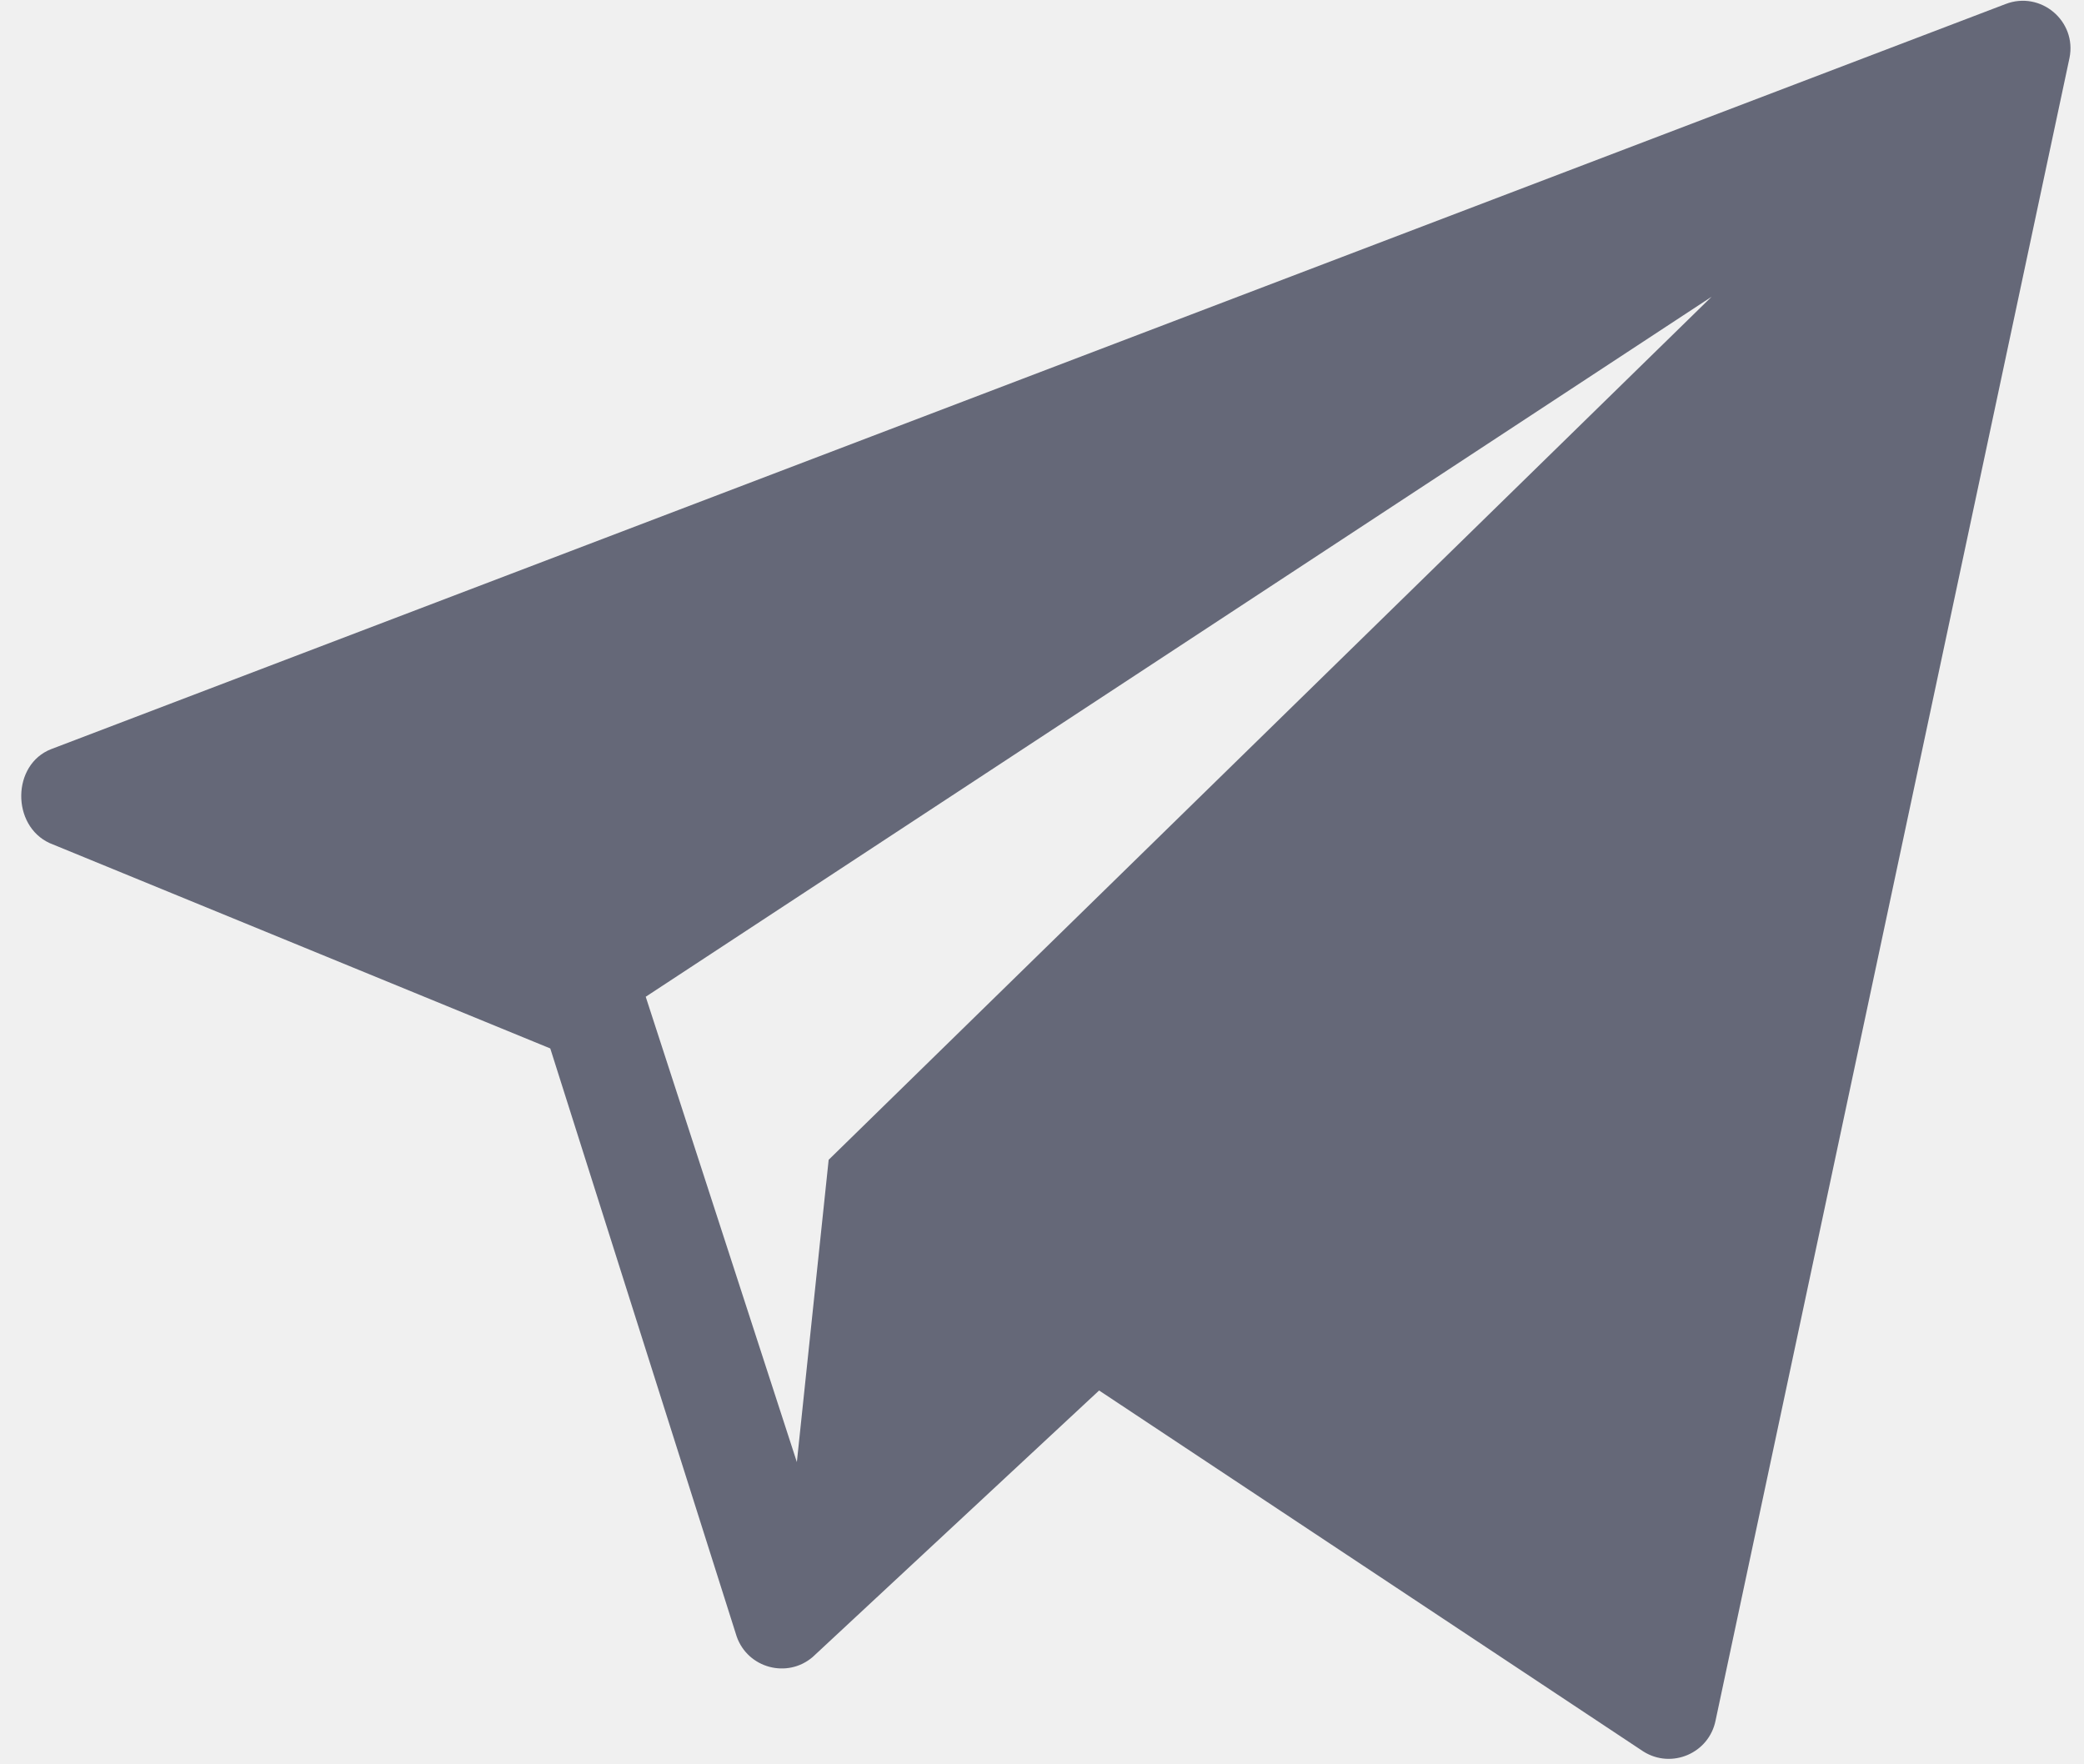
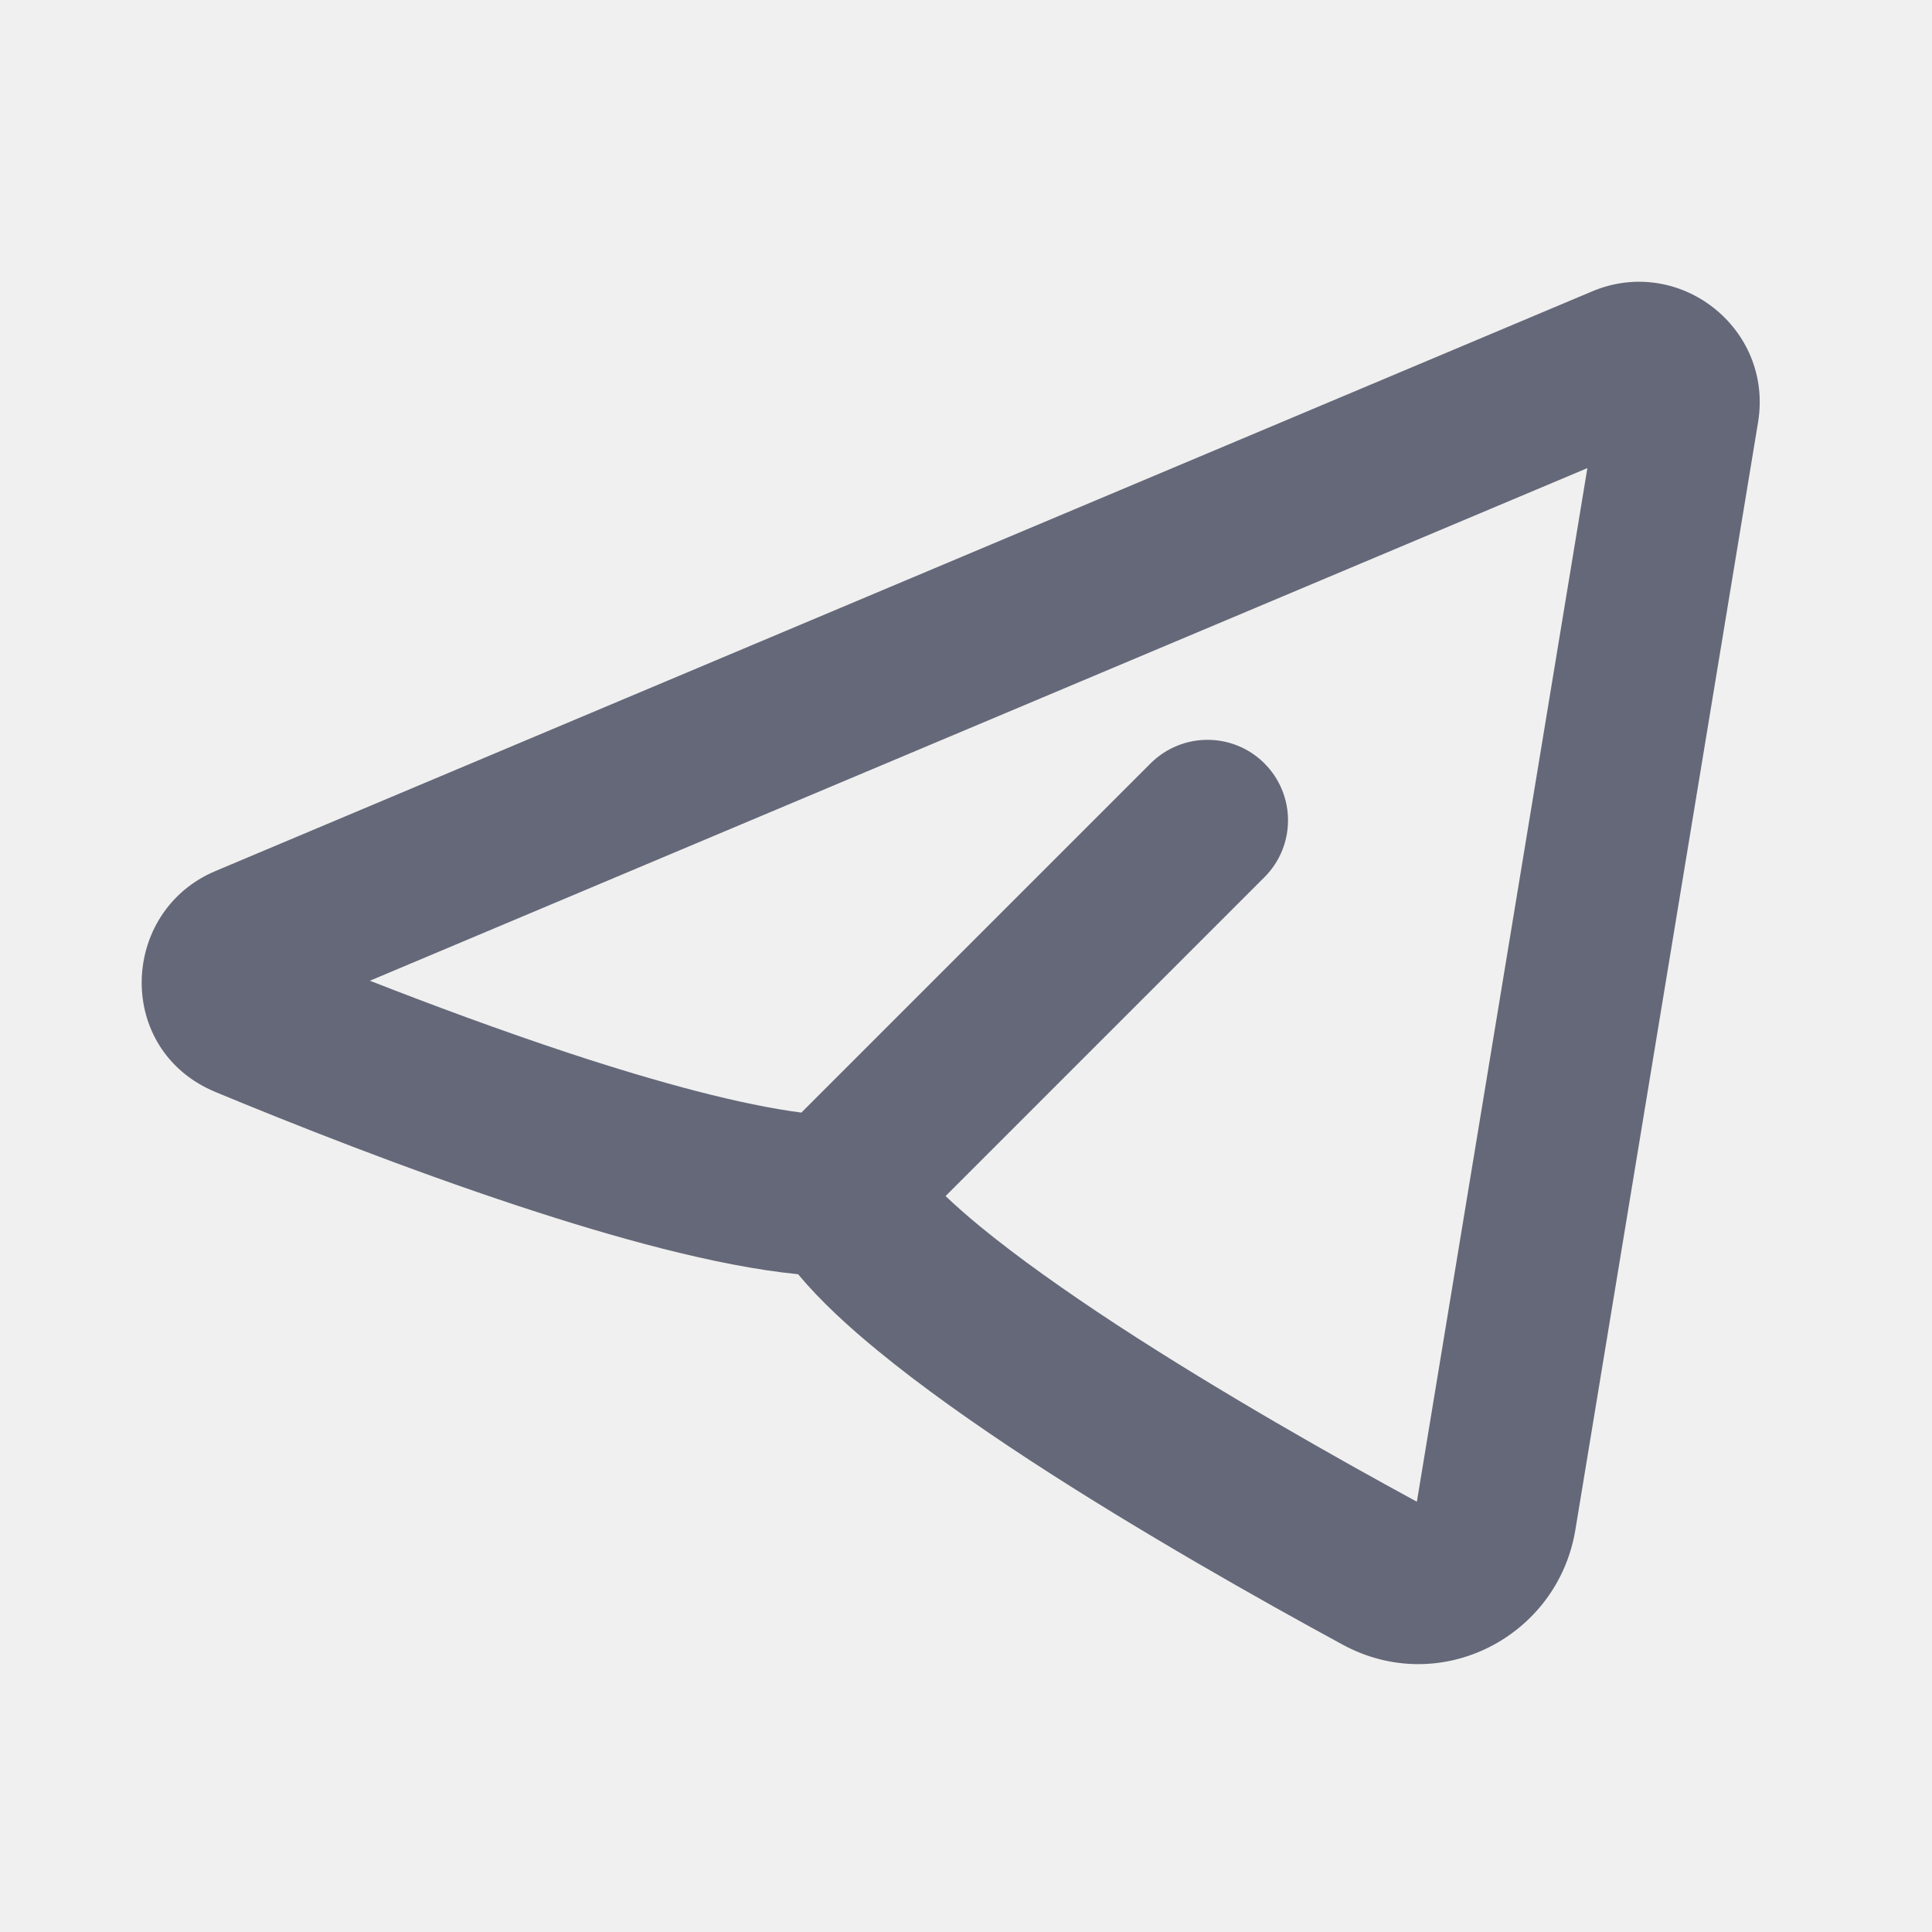
- <svg xmlns="http://www.w3.org/2000/svg" width="65" height="55" viewBox="0 0 65 55" fill="none">
-   <g clip-path="url(#clip0_105_4)">
-     <path d="M62.551 0.127L1.596 23.364C0.368 23.841 0.351 25.748 1.549 26.295L17.163 32.699L22.977 51.039C23.323 52.027 24.555 52.359 25.349 51.678L34.281 43.367L51.26 54.628C52.141 55.179 53.301 54.681 53.508 53.663L64.547 1.811C64.784 0.657 63.648 -0.299 62.551 0.127ZM25.846 36.172L24.854 45.6L20.14 31.087L53.385 9.255L25.846 36.172Z" fill="#656878" />
-   </g>
-   <defs>
-     <clipPath id="clip0_105_4">
-       <rect width="63.918" height="54.832" fill="white" transform="translate(0.662598 0.0236816)" />
-     </clipPath>
-   </defs>
+ <svg xmlns="http://www.w3.org/2000/svg" width="24" height="24" viewBox="0 0 24 24" fill="none">
+   <path fill-rule="evenodd" clip-rule="evenodd" d="M21.839 5.247C22.032 4.082 20.865 3.162 19.777 3.62L2.677 10.82C1.485 11.322 1.424 13.046 2.678 13.566C3.606 13.951 5.026 14.515 6.451 14.985C7.619 15.37 8.893 15.727 9.914 15.829C10.193 16.163 10.544 16.484 10.902 16.777C11.449 17.227 12.107 17.691 12.787 18.136C14.149 19.025 15.66 19.877 16.678 20.43C17.895 21.091 19.352 20.33 19.57 19.003L21.839 5.247ZM4.595 12.183L19.719 5.815L17.601 18.655C16.602 18.112 15.163 17.299 13.881 16.462C13.233 16.038 12.641 15.618 12.172 15.233C12.005 15.095 11.864 14.97 11.746 14.858L15.707 10.897C16.098 10.507 16.098 9.874 15.707 9.483C15.317 9.093 14.684 9.093 14.293 9.483L9.955 13.821C9.221 13.727 8.199 13.455 7.077 13.085C6.214 12.8 5.346 12.477 4.595 12.183Z" fill="#656878" />
</svg>
